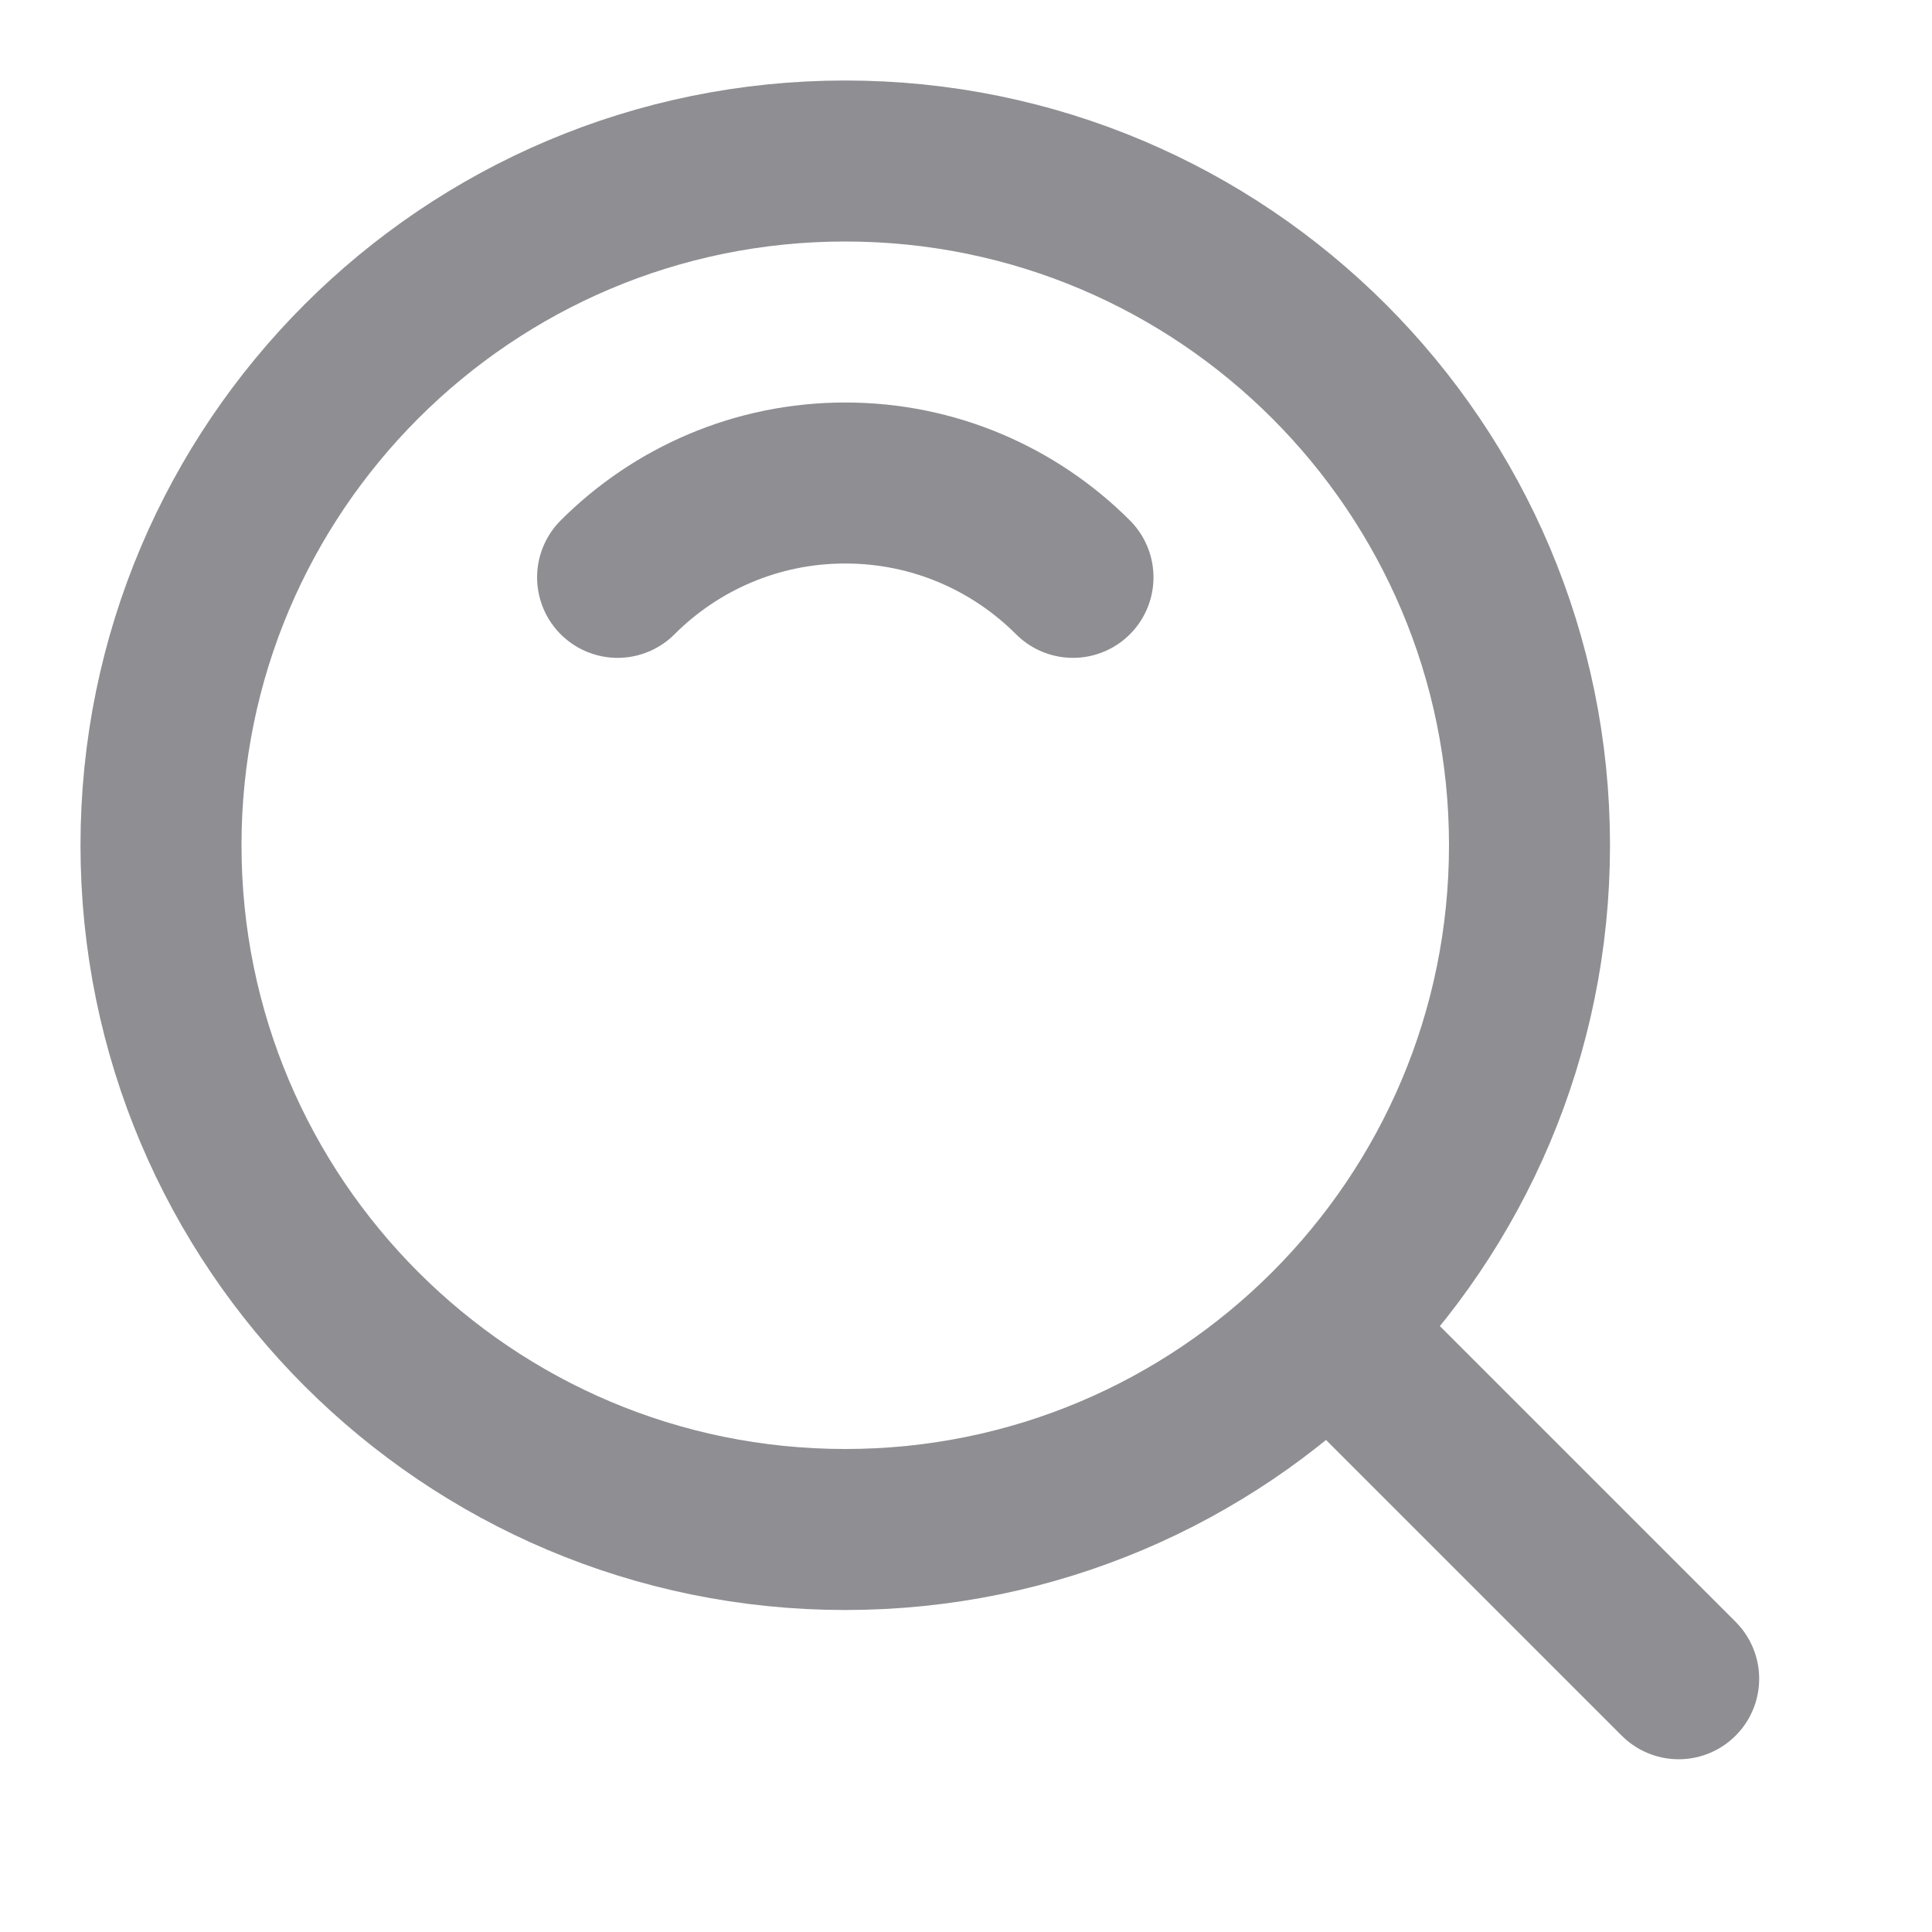
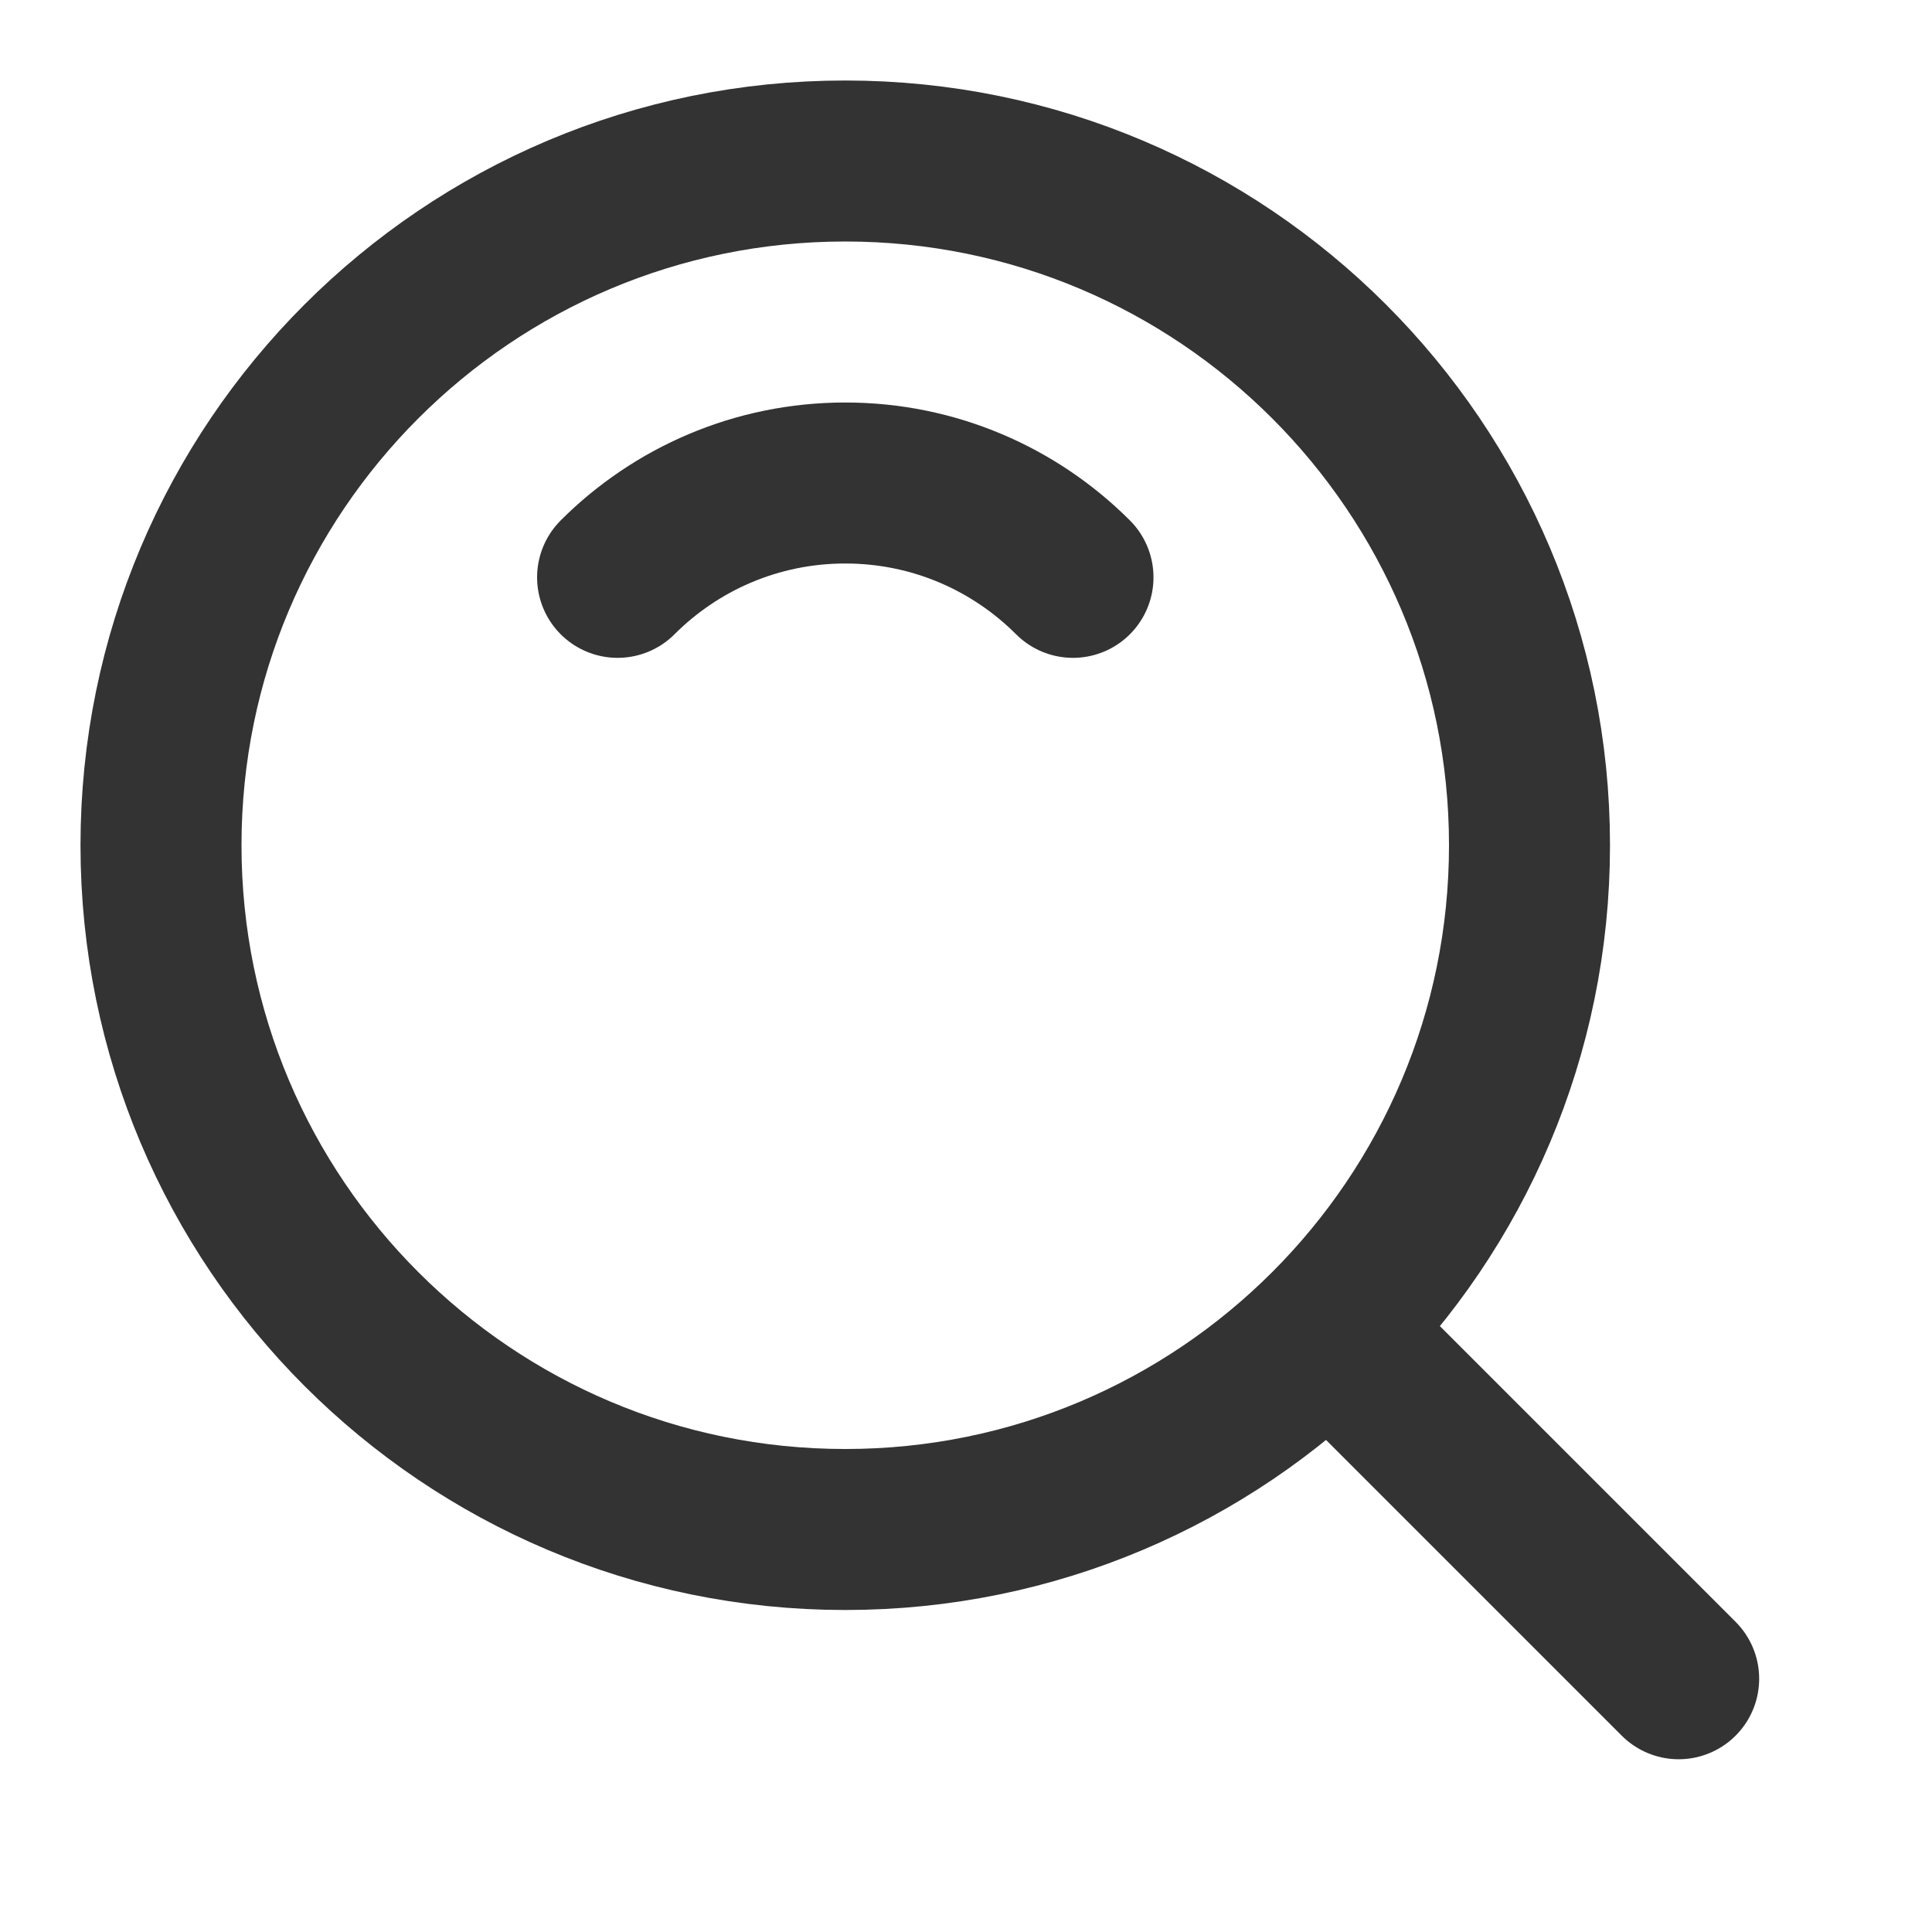
<svg xmlns="http://www.w3.org/2000/svg" width="24" height="24" viewBox="0 0 24 24" fill="none">
-   <path d="M10.5 19C15.194 19 19 15.194 19 10.5C19 5.806 15.194 2 10.5 2C5.806 2 2 5.806 2 10.5C2 15.194 5.806 19 10.5 19Z" stroke="#8E8E93" stroke-width="2" stroke-linejoin="round" />
-   <path d="M13.329 7.172C12.605 6.448 11.605 6 10.5 6C9.396 6 8.396 6.448 7.672 7.172" stroke="#8E8E93" stroke-width="2" stroke-linecap="round" stroke-linejoin="round" />
-   <path d="M16.61 16.611L20.853 20.854" stroke="#8E8E93" stroke-width="2" stroke-linecap="round" stroke-linejoin="round" />
+   <path d="M10.5 19C15.194 19 19 15.194 19 10.5C19 5.806 15.194 2 10.5 2C5.806 2 2 5.806 2 10.5C2 15.194 5.806 19 10.5 19Z" stroke="#333333" stroke-width="2" stroke-linejoin="round" />
+   <path d="M13.329 7.172C12.605 6.448 11.605 6 10.5 6C9.396 6 8.396 6.448 7.672 7.172" stroke="#333333" stroke-width="2" stroke-linecap="round" stroke-linejoin="round" />
+   <path d="M16.61 16.611L20.853 20.854" stroke="#333333" stroke-width="2" stroke-linecap="round" stroke-linejoin="round" />
</svg>
